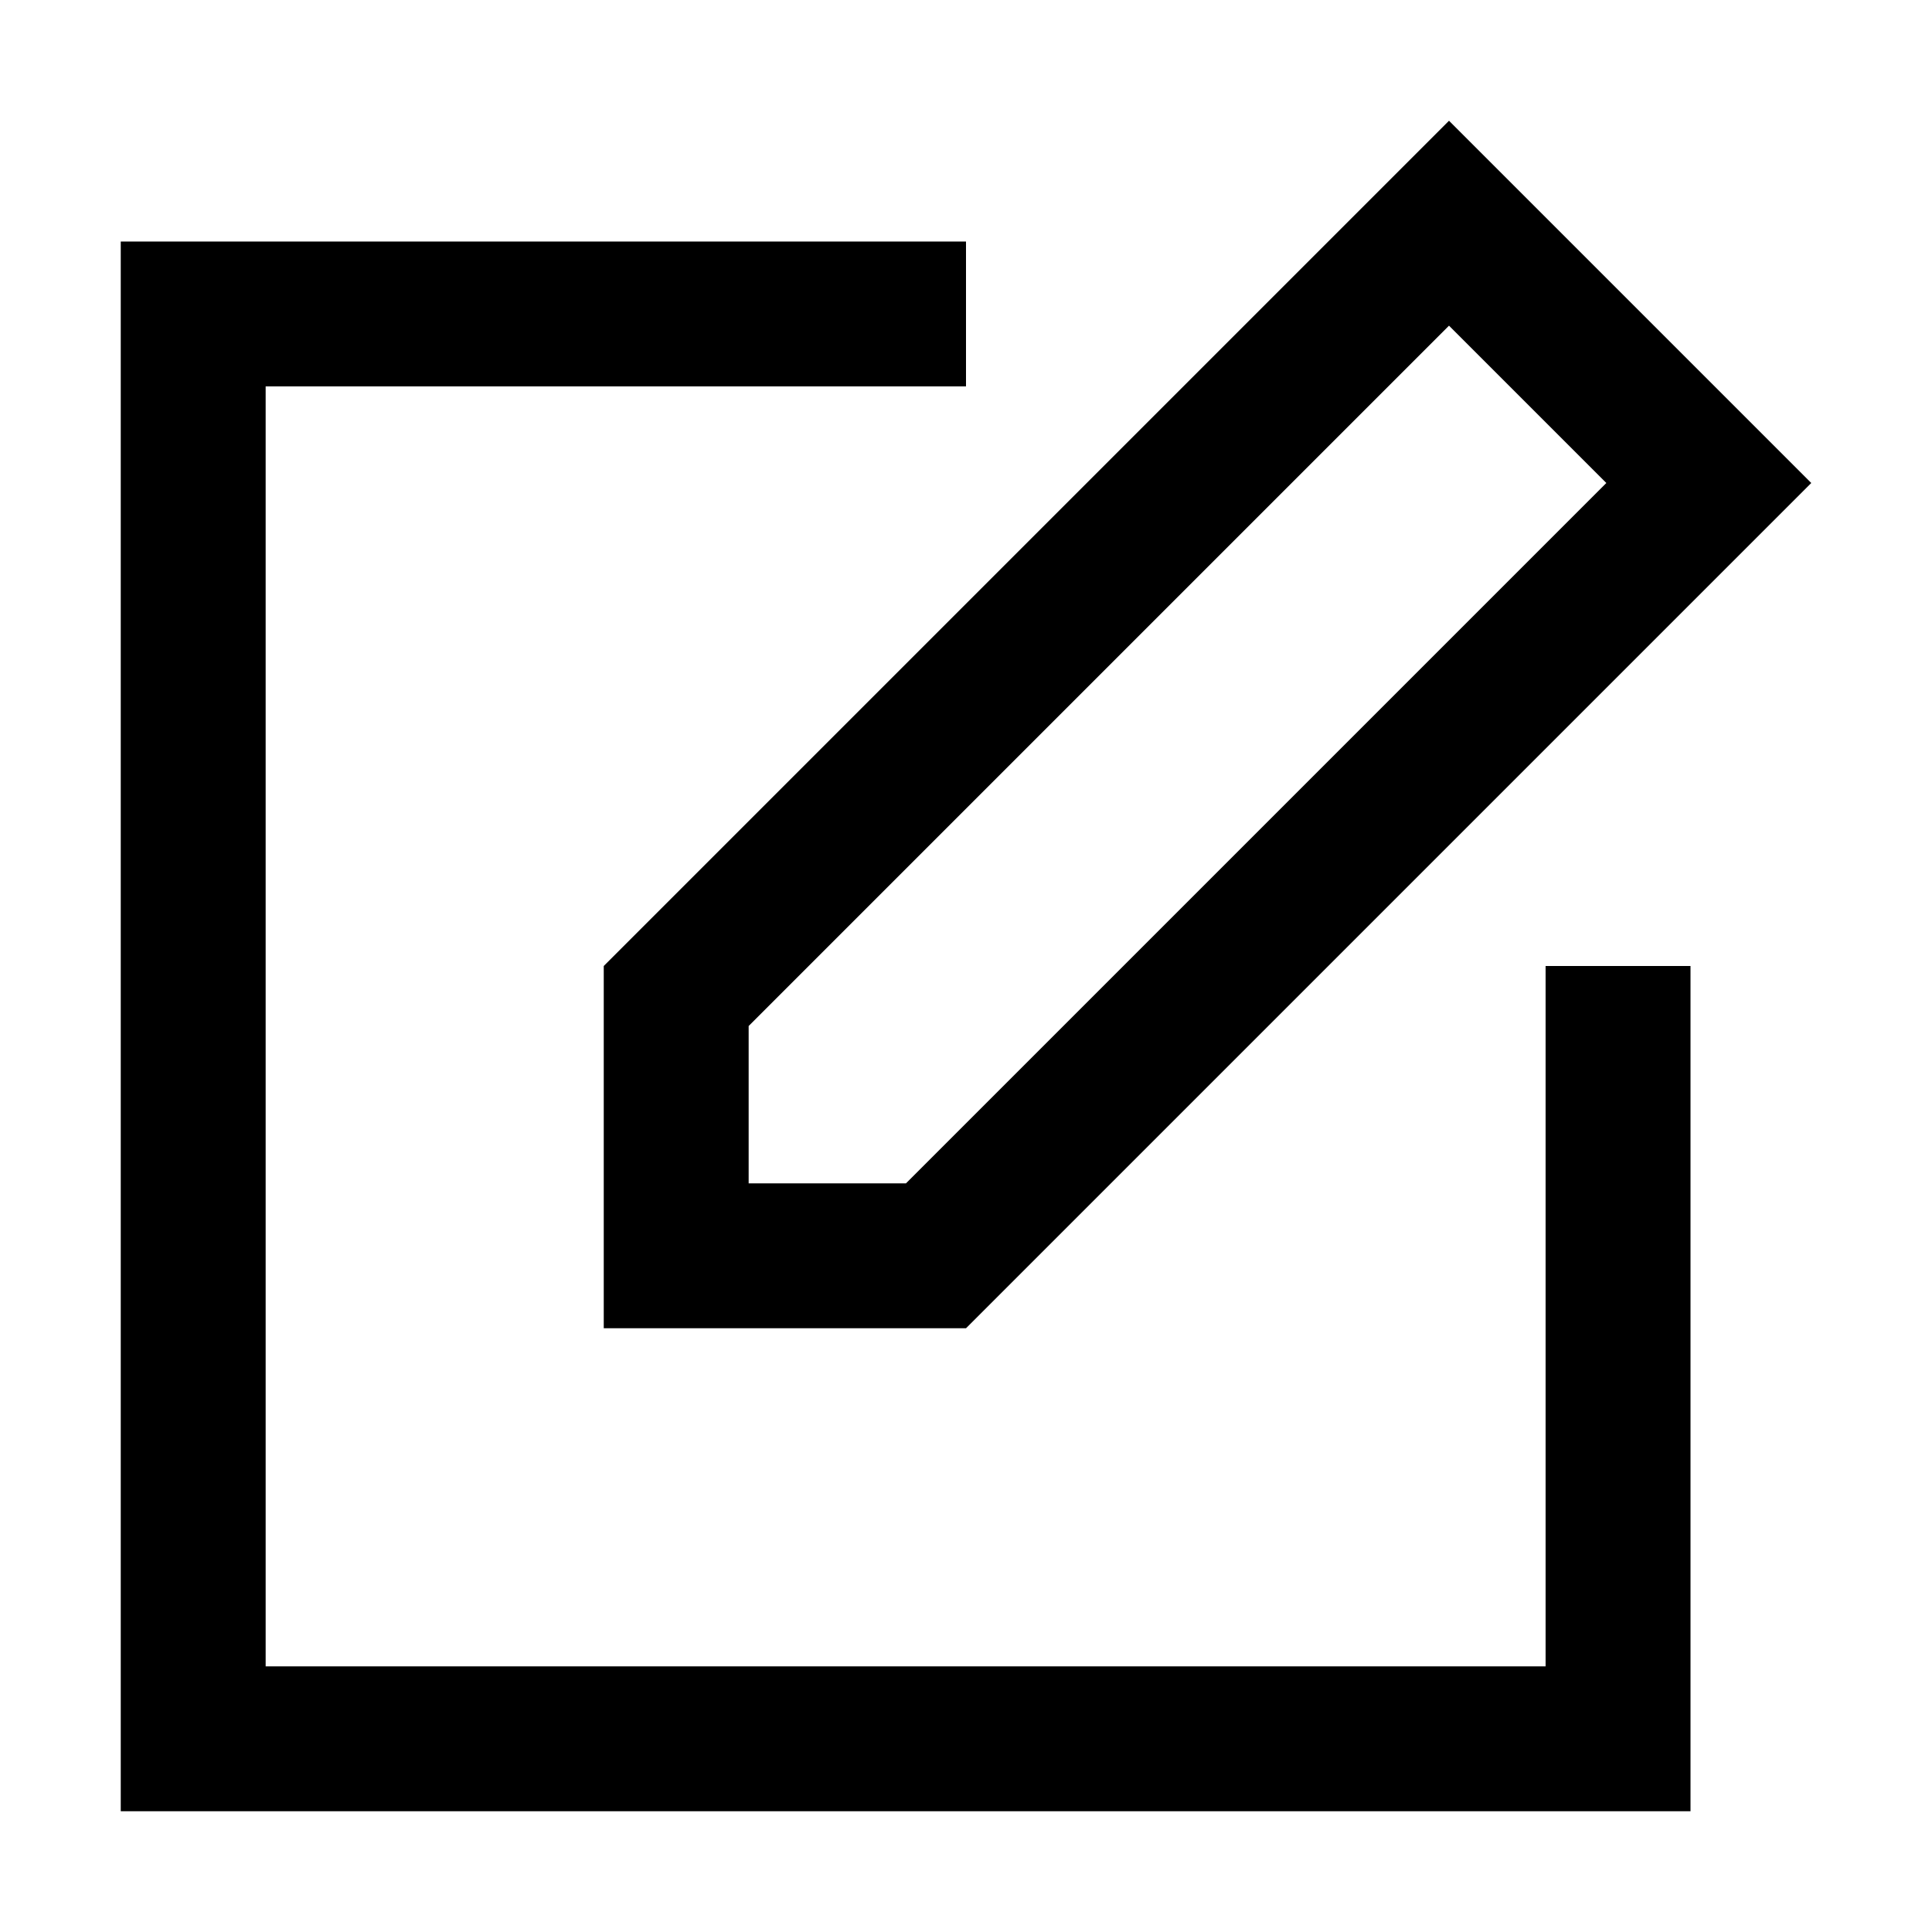
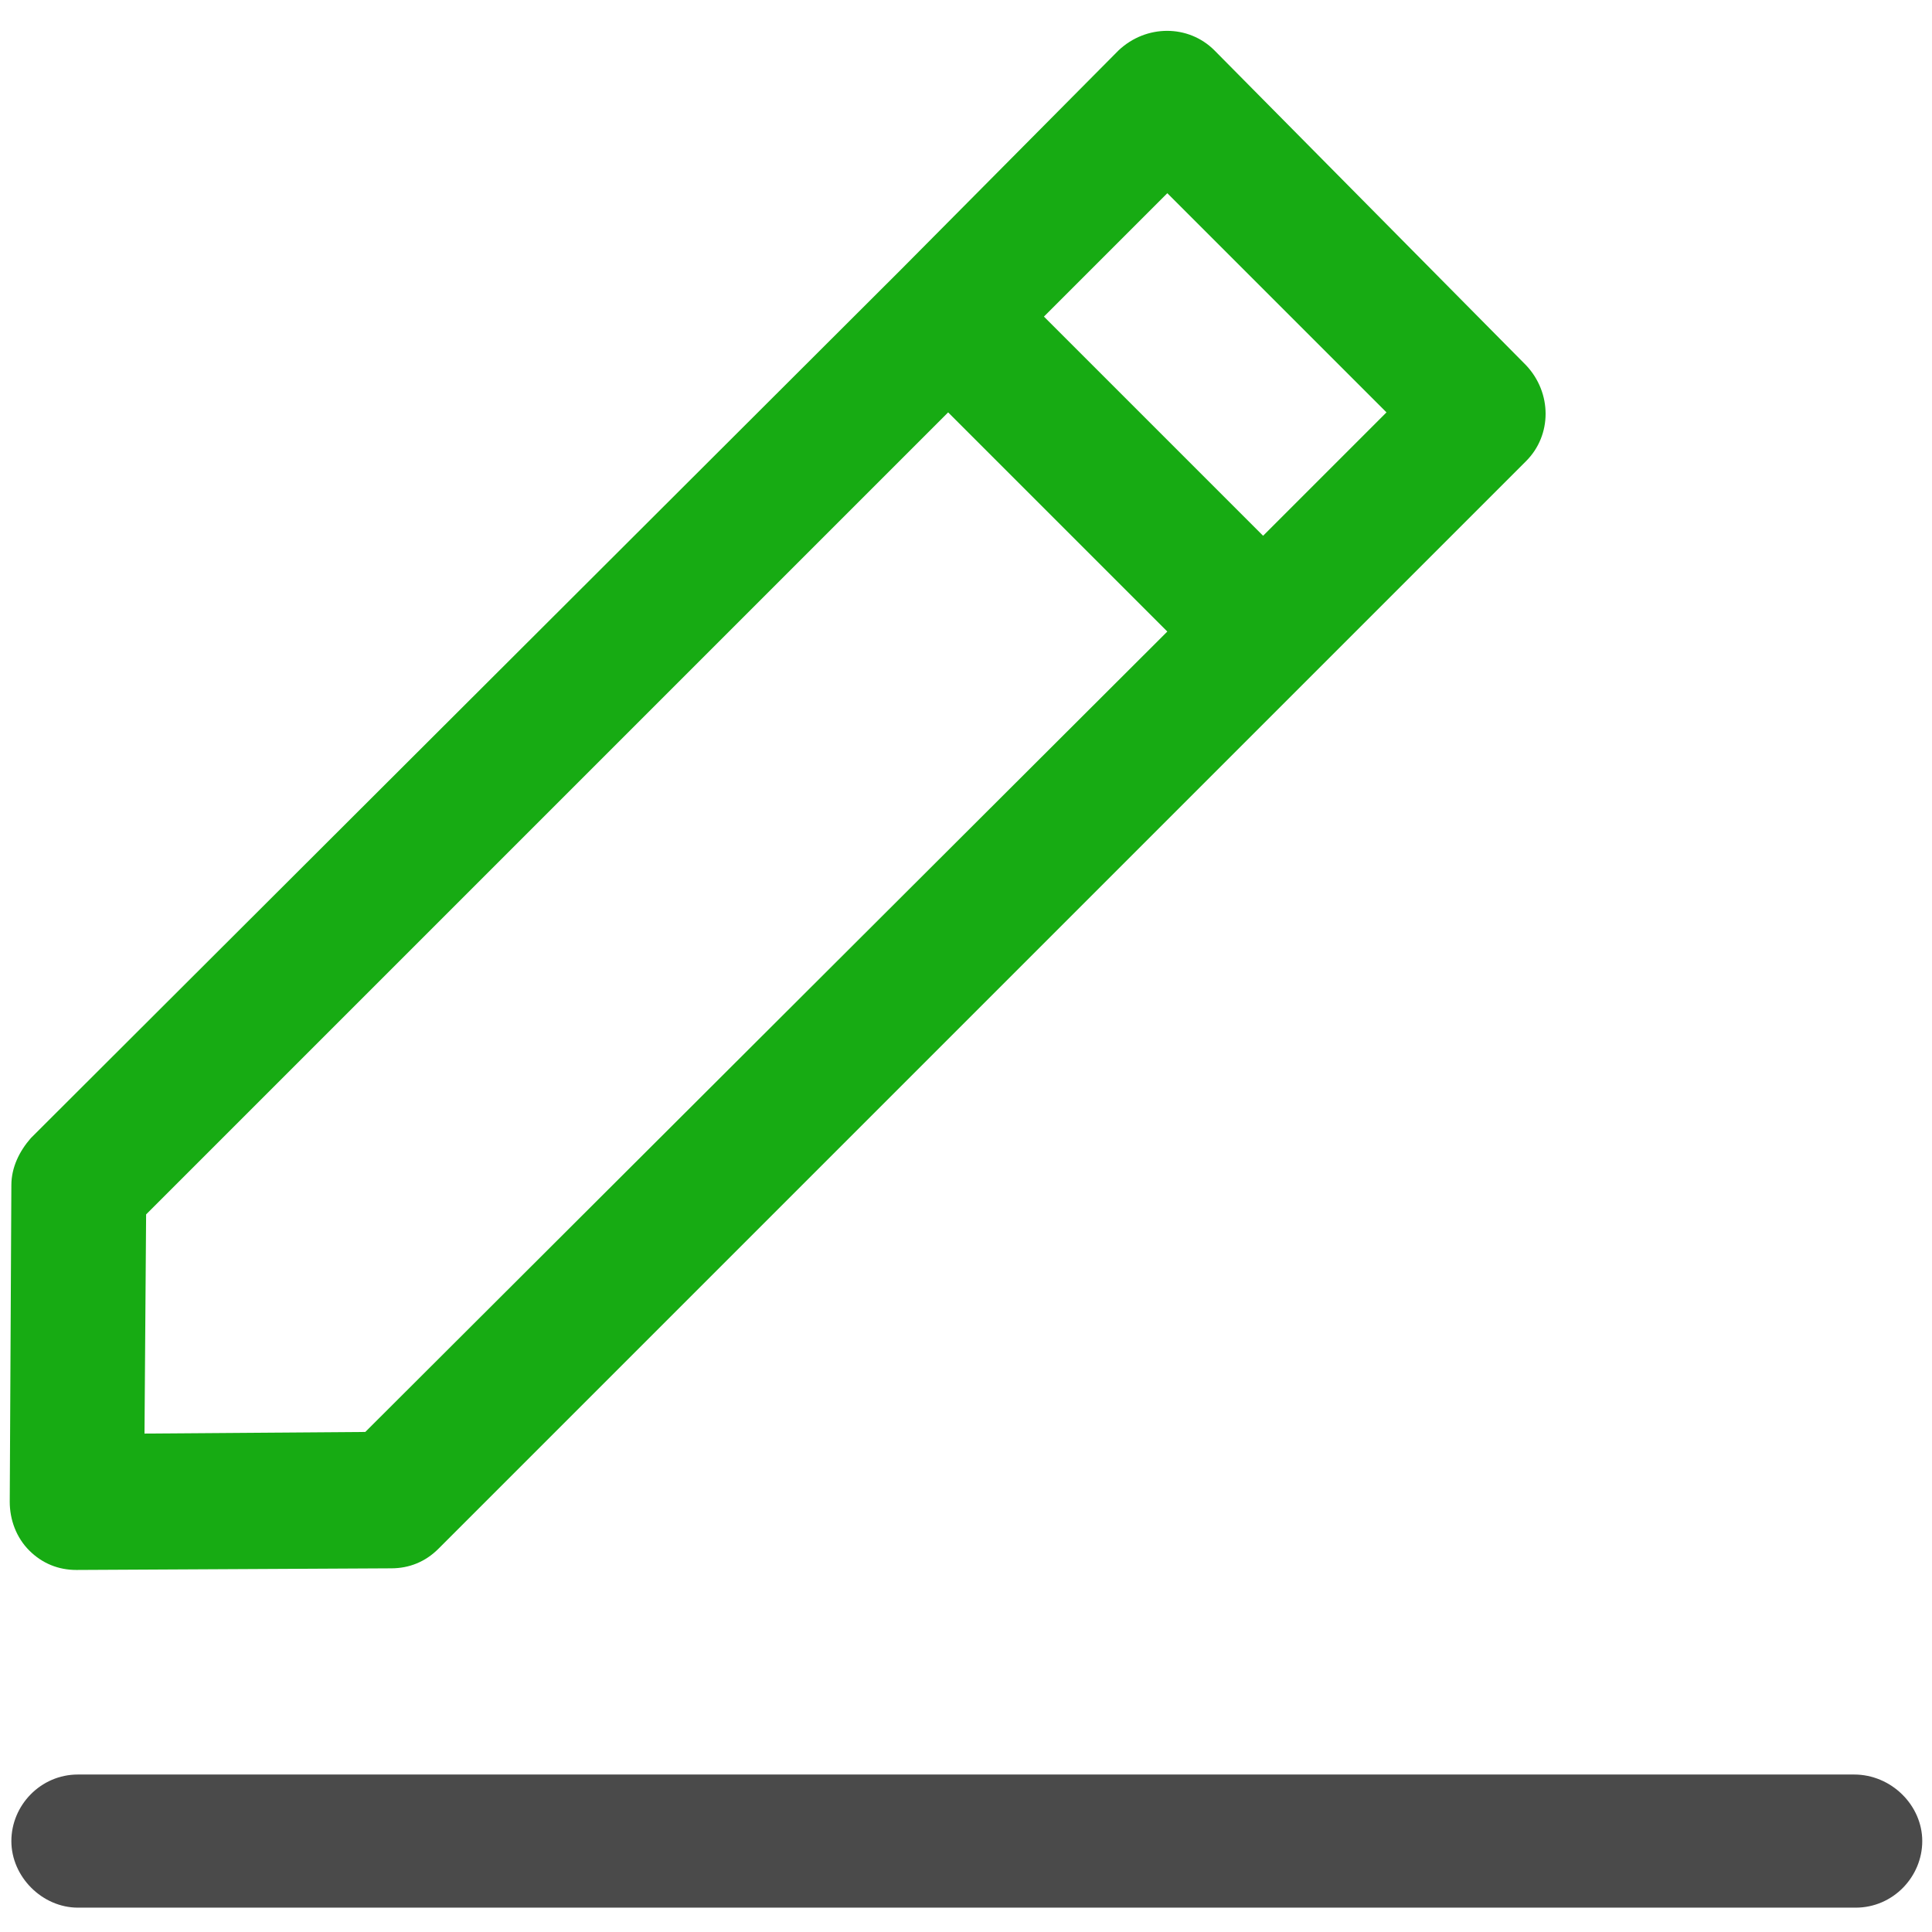
- <svg xmlns="http://www.w3.org/2000/svg" width="800px" height="800px" viewBox="0 0 1024 1024" class="icon" version="1.1">
-   <path d="M396.8 543.808V627.2h83.392l371.2-371.2L768 172.608l-371.2 371.2zM320 512l448-448 192 192-448 448H320V512z m499.2 371.2V512H896v448H64V128h448v76.8H140.8v678.4h678.4z" fill="#000000" />
+ <svg xmlns="http://www.w3.org/2000/svg" width="800px" height="800px" viewBox="0 -1 119 119" version="1.1">
+   <defs />
+   <g fill="none" fill-rule="evenodd" id="Page-1" stroke="none" stroke-width="1">
+     <g fill-rule="nonzero" id="edit">
+       <path d="M114.2,108.3 L4.8,108.3 C2.5,108.3 0.7,110.2 0.7,112.4 C0.7,114.6 2.6,116.5 4.8,116.5 L114.3,116.5 C116.6,116.5 118.4,114.6 118.4,112.4 C118.4,110.2 116.5,108.3 114.2,108.3 Z" fill="#4A4A4A" id="Shape" />
+       <path d="M0.7,72 L0.6,91.5 C0.6,92.6 1,93.7 1.8,94.5 C2.6,95.3 3.6,95.7 4.7,95.7 L24.1,95.6 C25.2,95.6 26.2,95.2 27,94.4 L94,27.4 C95.6,25.8 95.6,23.2 94,21.5 L74.8,2.1 C73.2,0.5 70.6,0.5 68.9,2.1 L55.5,15.6 L1.9,69.1 C1.2,69.9 0.7,70.9 0.7,72 Z M71.9,10.9 L85.4,24.4 L77.8,32 L64.3,18.5 L71.9,10.9 Z M9,73.8 L58.4,24.4 L71.9,37.9 L22.5,87.2 L8.9,87.3 L9,73.8 Z" fill="#17AB13" id="Shape" />
+     </g>
+   </g>
</svg>
